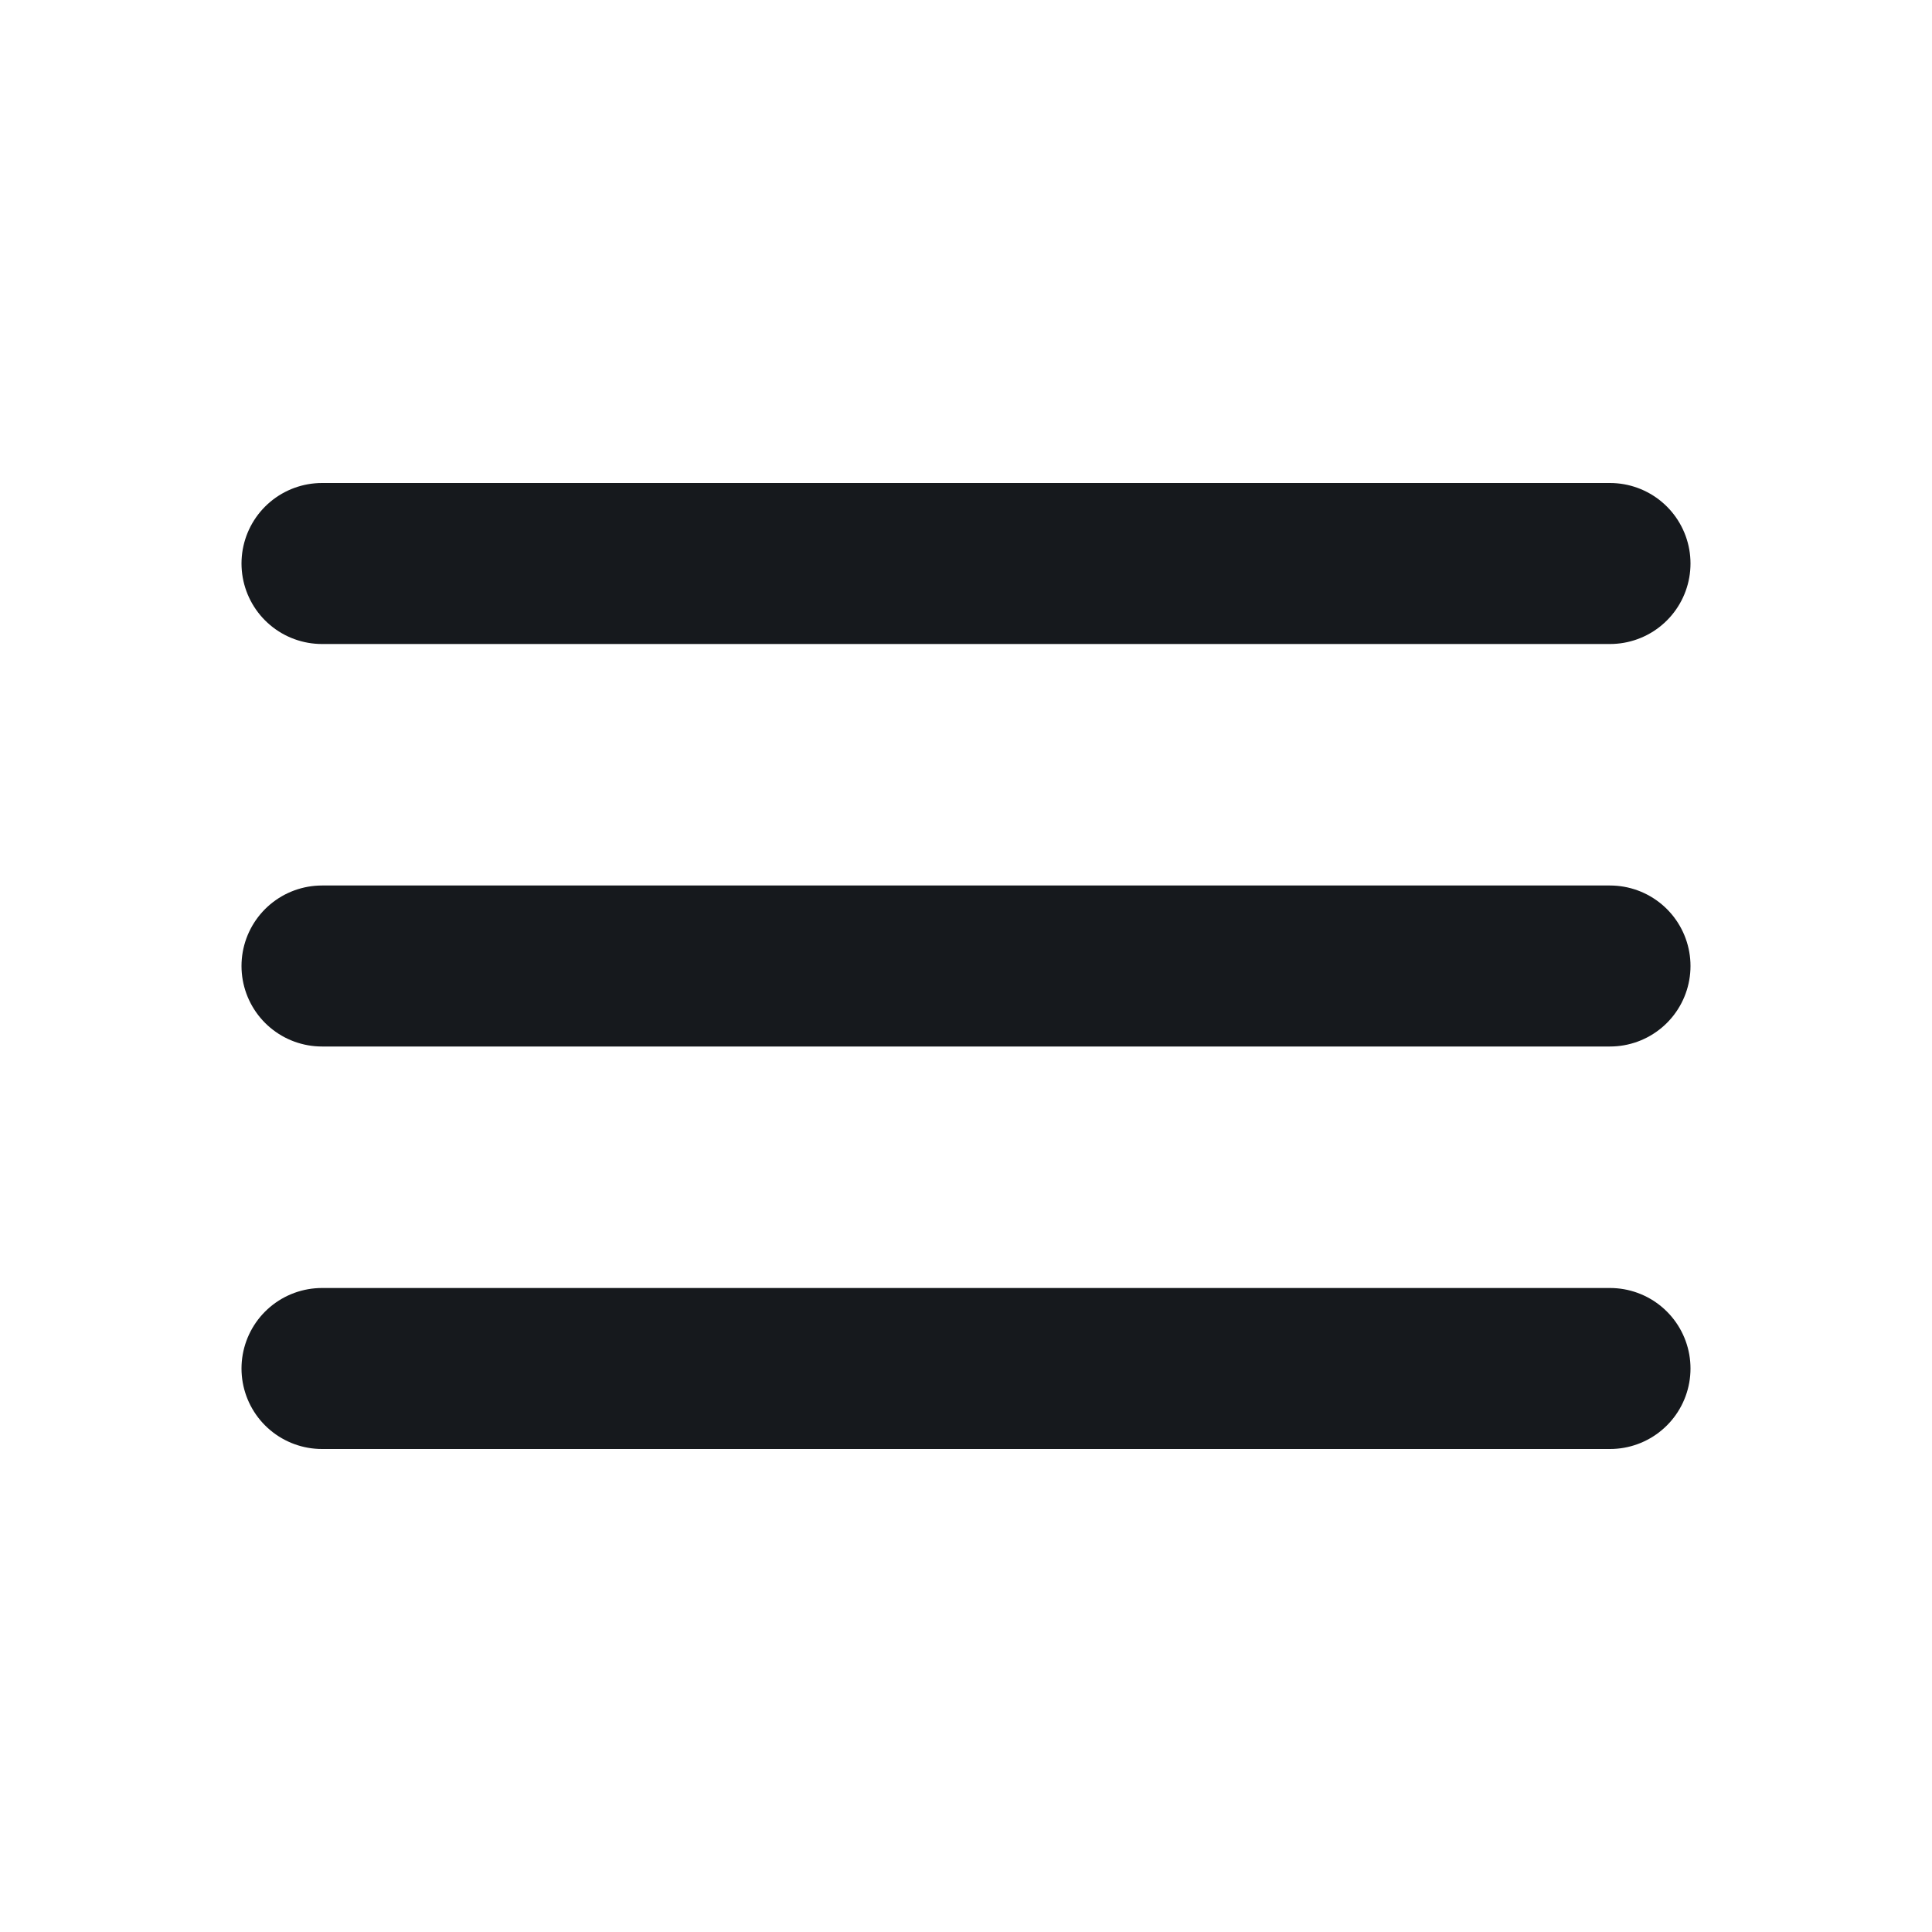
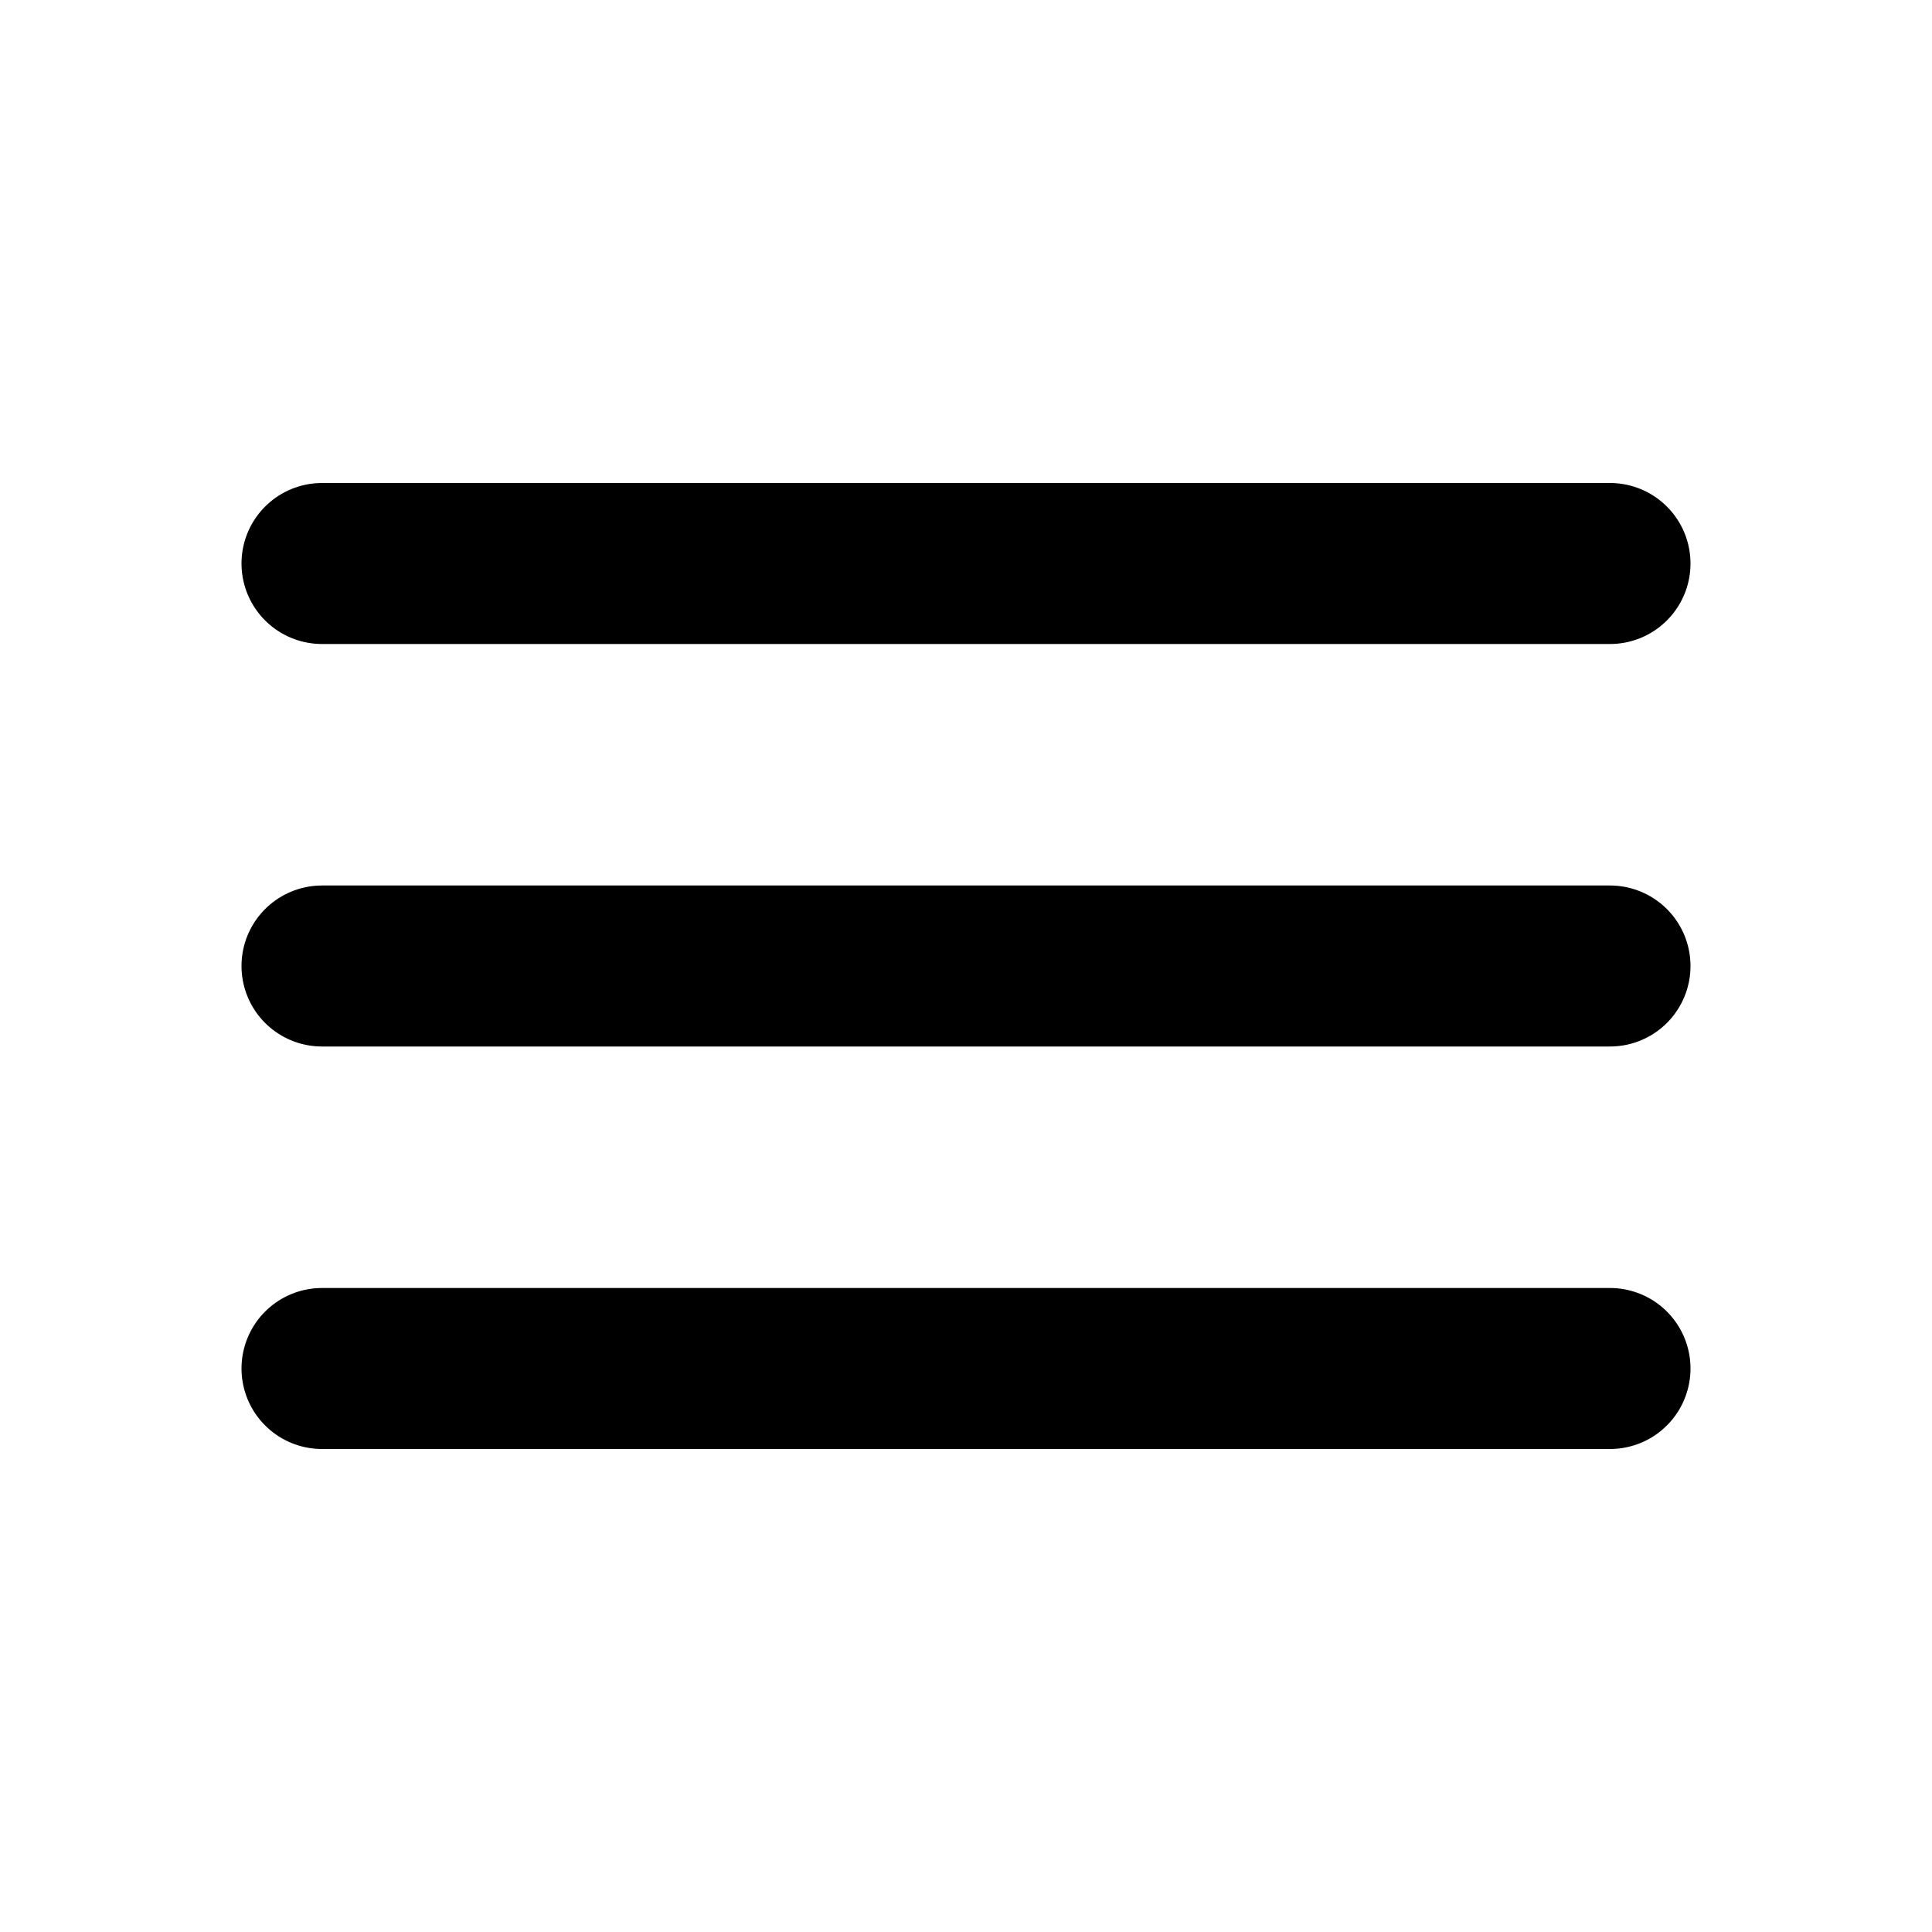
- <svg xmlns="http://www.w3.org/2000/svg" viewBox="0 0 24 24" width="24" height="24" fill="none" stroke="#16191D" stroke-width="2" stroke-linecap="round" stroke-linejoin="round">
+ <svg xmlns="http://www.w3.org/2000/svg" fill="none" stroke="currentColor" stroke-width="2.0" stroke-linecap="round" stroke-linejoin="round" viewBox="0 0 24 24">
  <path d="M4 7h16M4 12h16M4 17h16" />
</svg>
